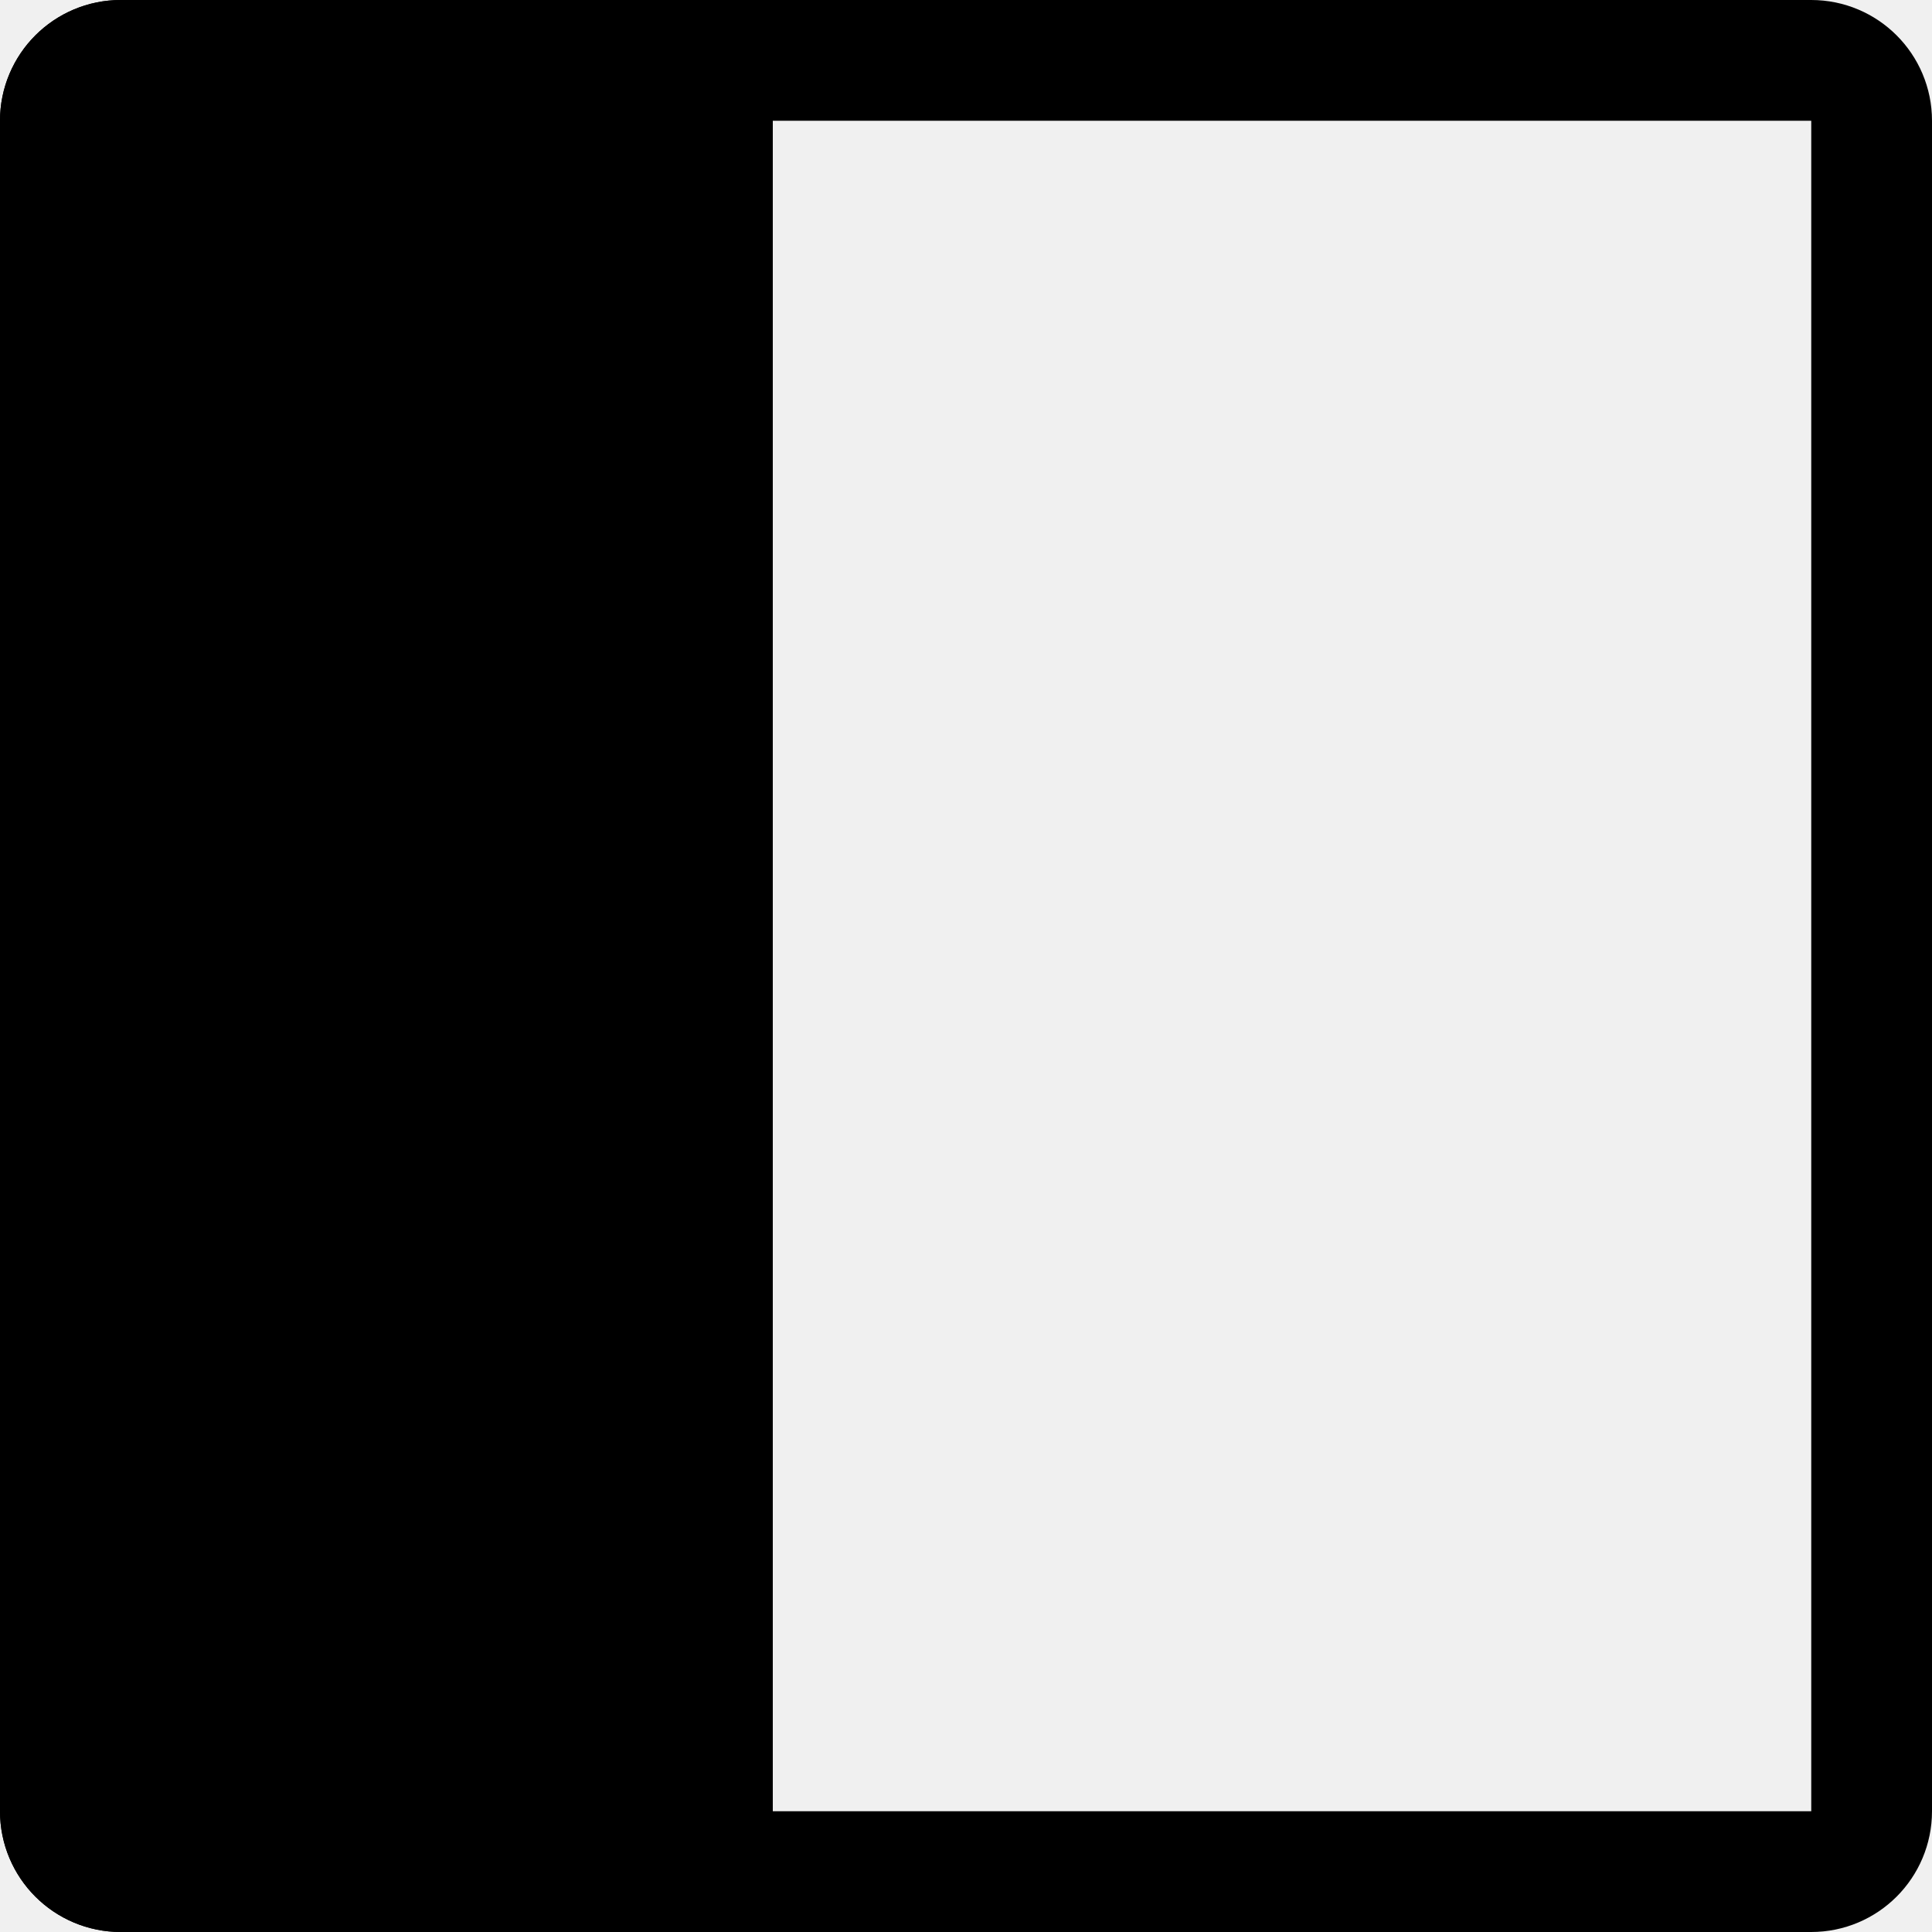
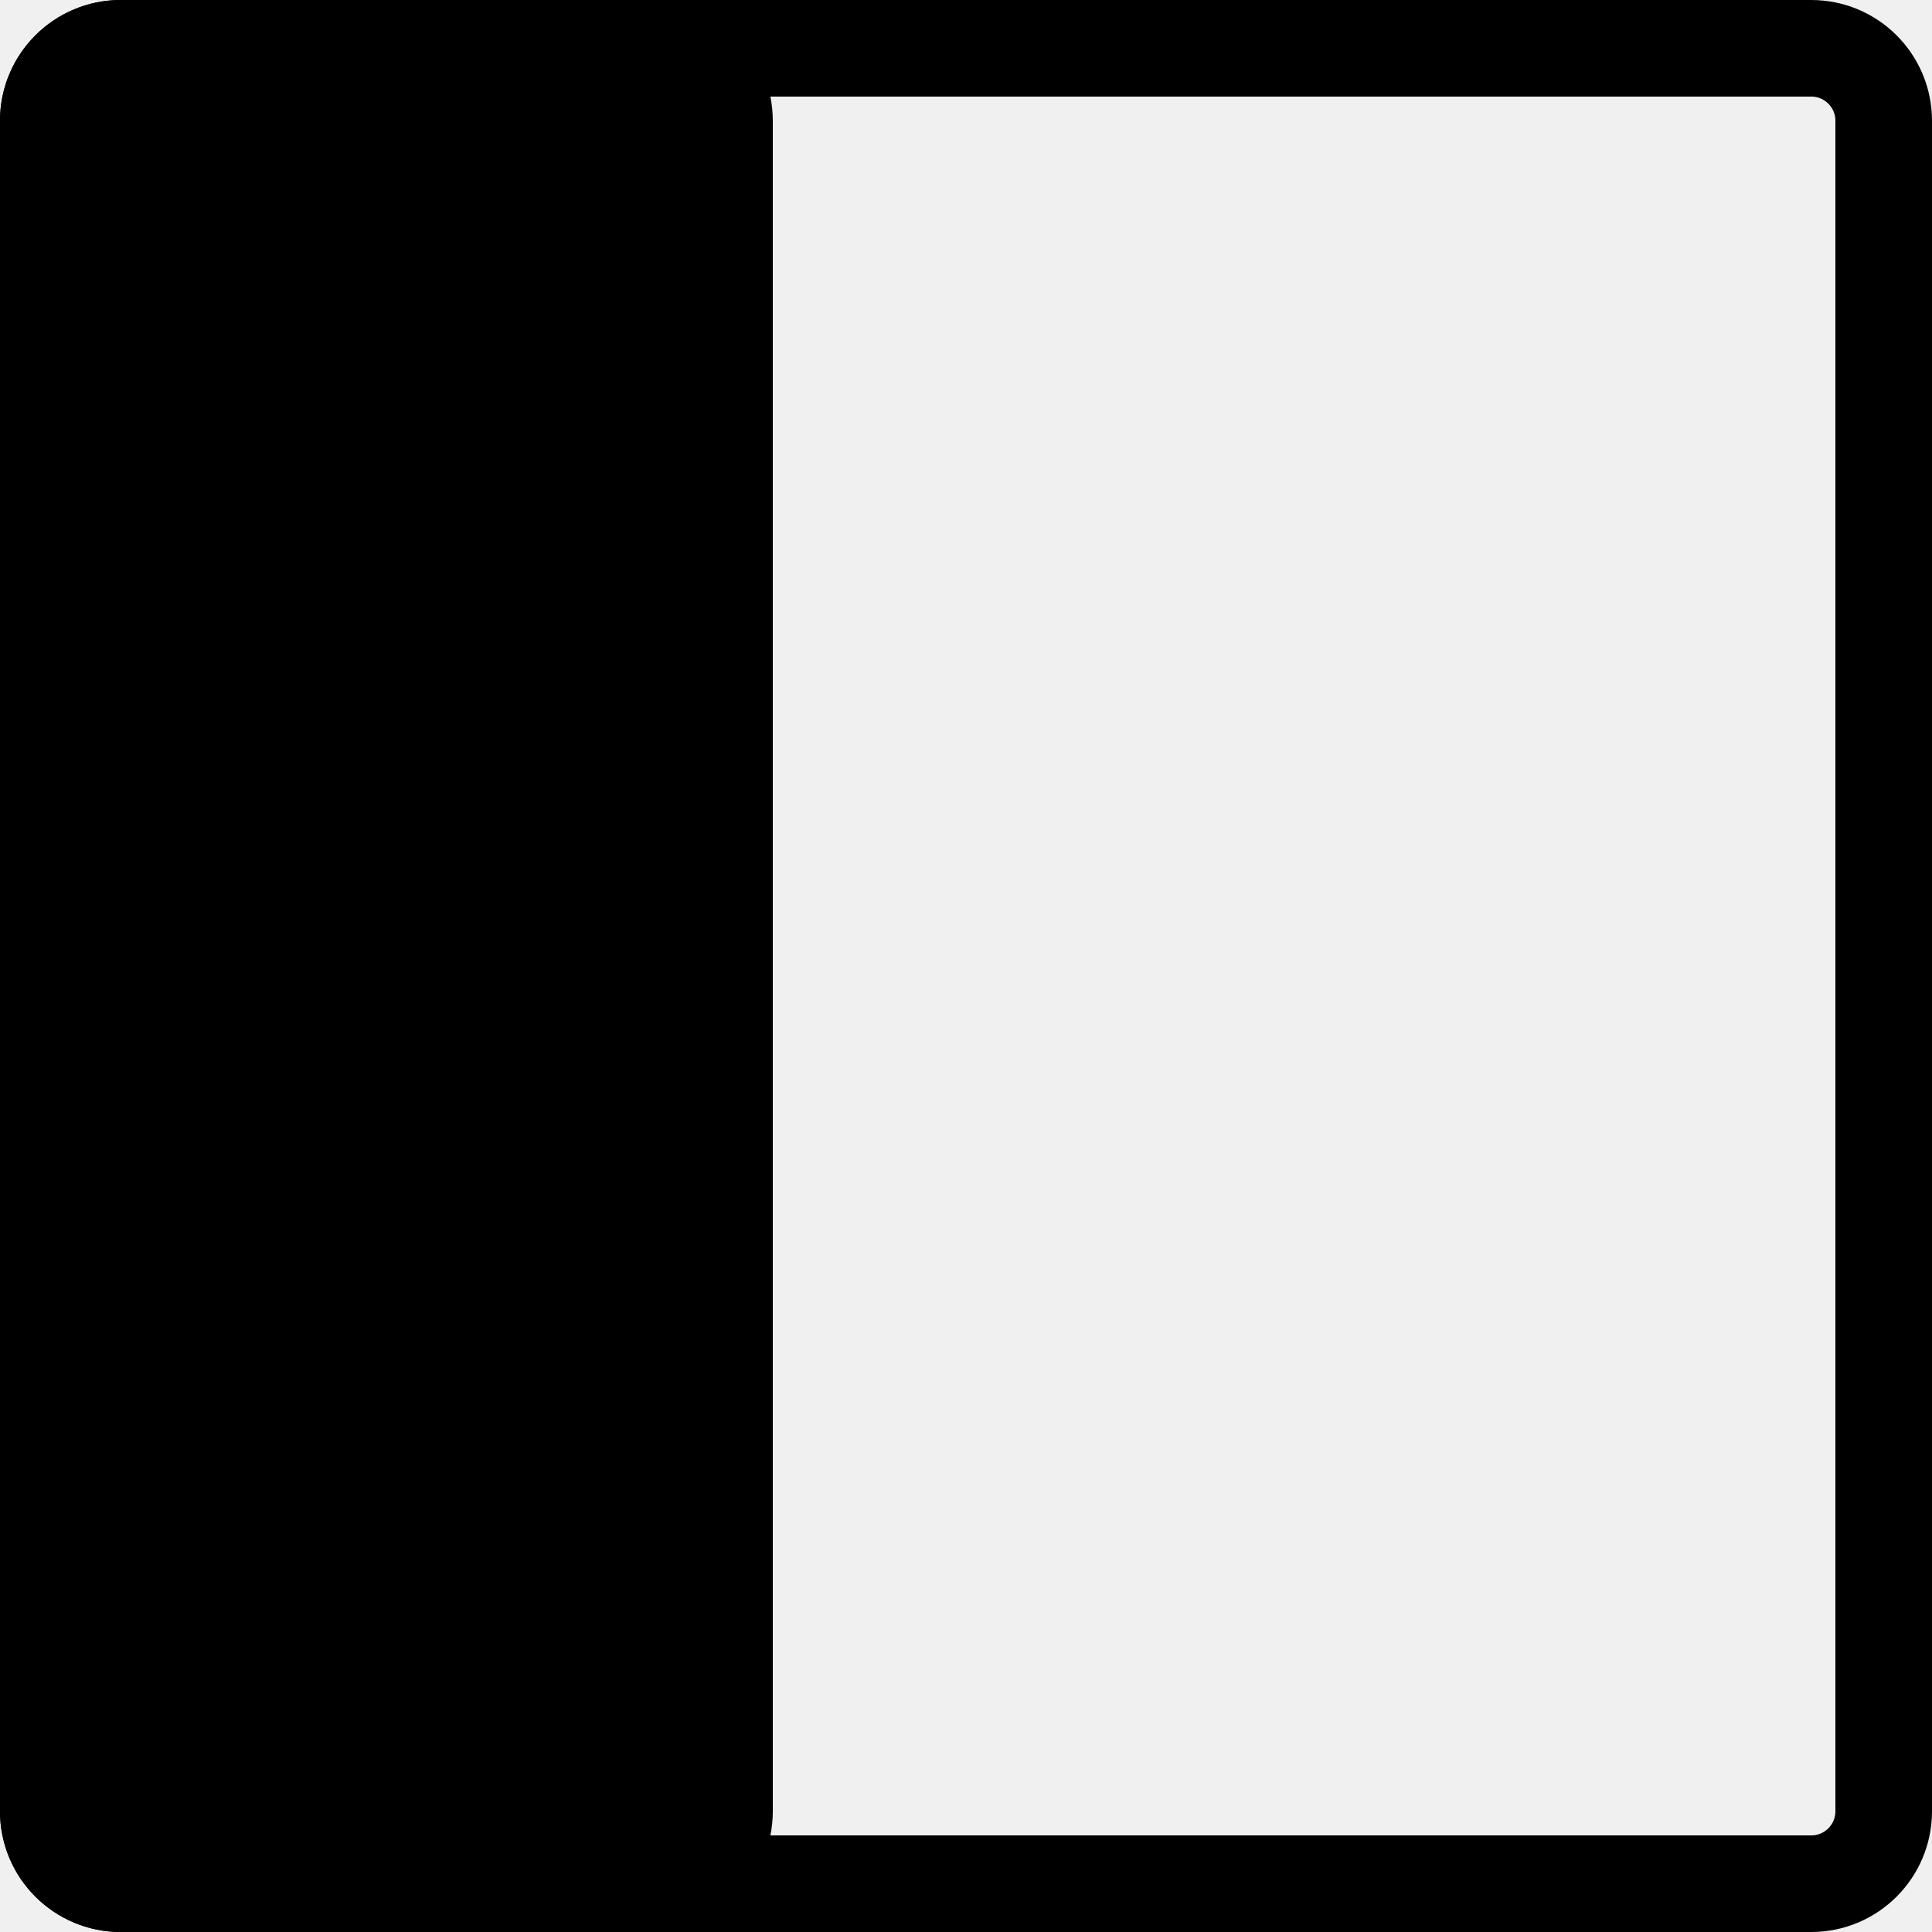
<svg xmlns="http://www.w3.org/2000/svg" width="20" height="20" viewBox="0 0 20 20" fill="none">
-   <g clip-path="url(#clip0_230_29611)">
+   <g clip-path="url(#clip0_309_61074)">
    <rect width="20" height="20" transform="matrix(-1 0 0 1 20 0)" />
-     <rect x="-0.625" y="0.625" width="18.75" height="18.75" rx="0.625" transform="matrix(-1 0 0 1 18.75 0)" stroke="currentColor" stroke-width="1.25" />
-     <rect x="-0.625" y="0.625" width="6.75" height="18.75" rx="0.625" transform="matrix(-1 0 0 1 6.75 0)" fill="currentColor" stroke="currentColor" stroke-width="1.25" />
+     <rect x="-0.5" y="0.5" width="19" height="19" rx="0.75" transform="matrix(-1 0 0 1 19 0)" stroke="currentColor" />
+     <rect x="-0.5" y="0.5" width="7" height="19" rx="0.75" transform="matrix(-1 0 0 1 7 0)" fill="currentColor" stroke="currentColor" />
  </g>
  <defs>
-     <clipPath id="clip0_230_29611">
+     <clipPath id="clip0_309_61074">
      <rect width="20" height="20" fill="white" transform="matrix(-1 0 0 1 20 0)" />
    </clipPath>
  </defs>
</svg>
